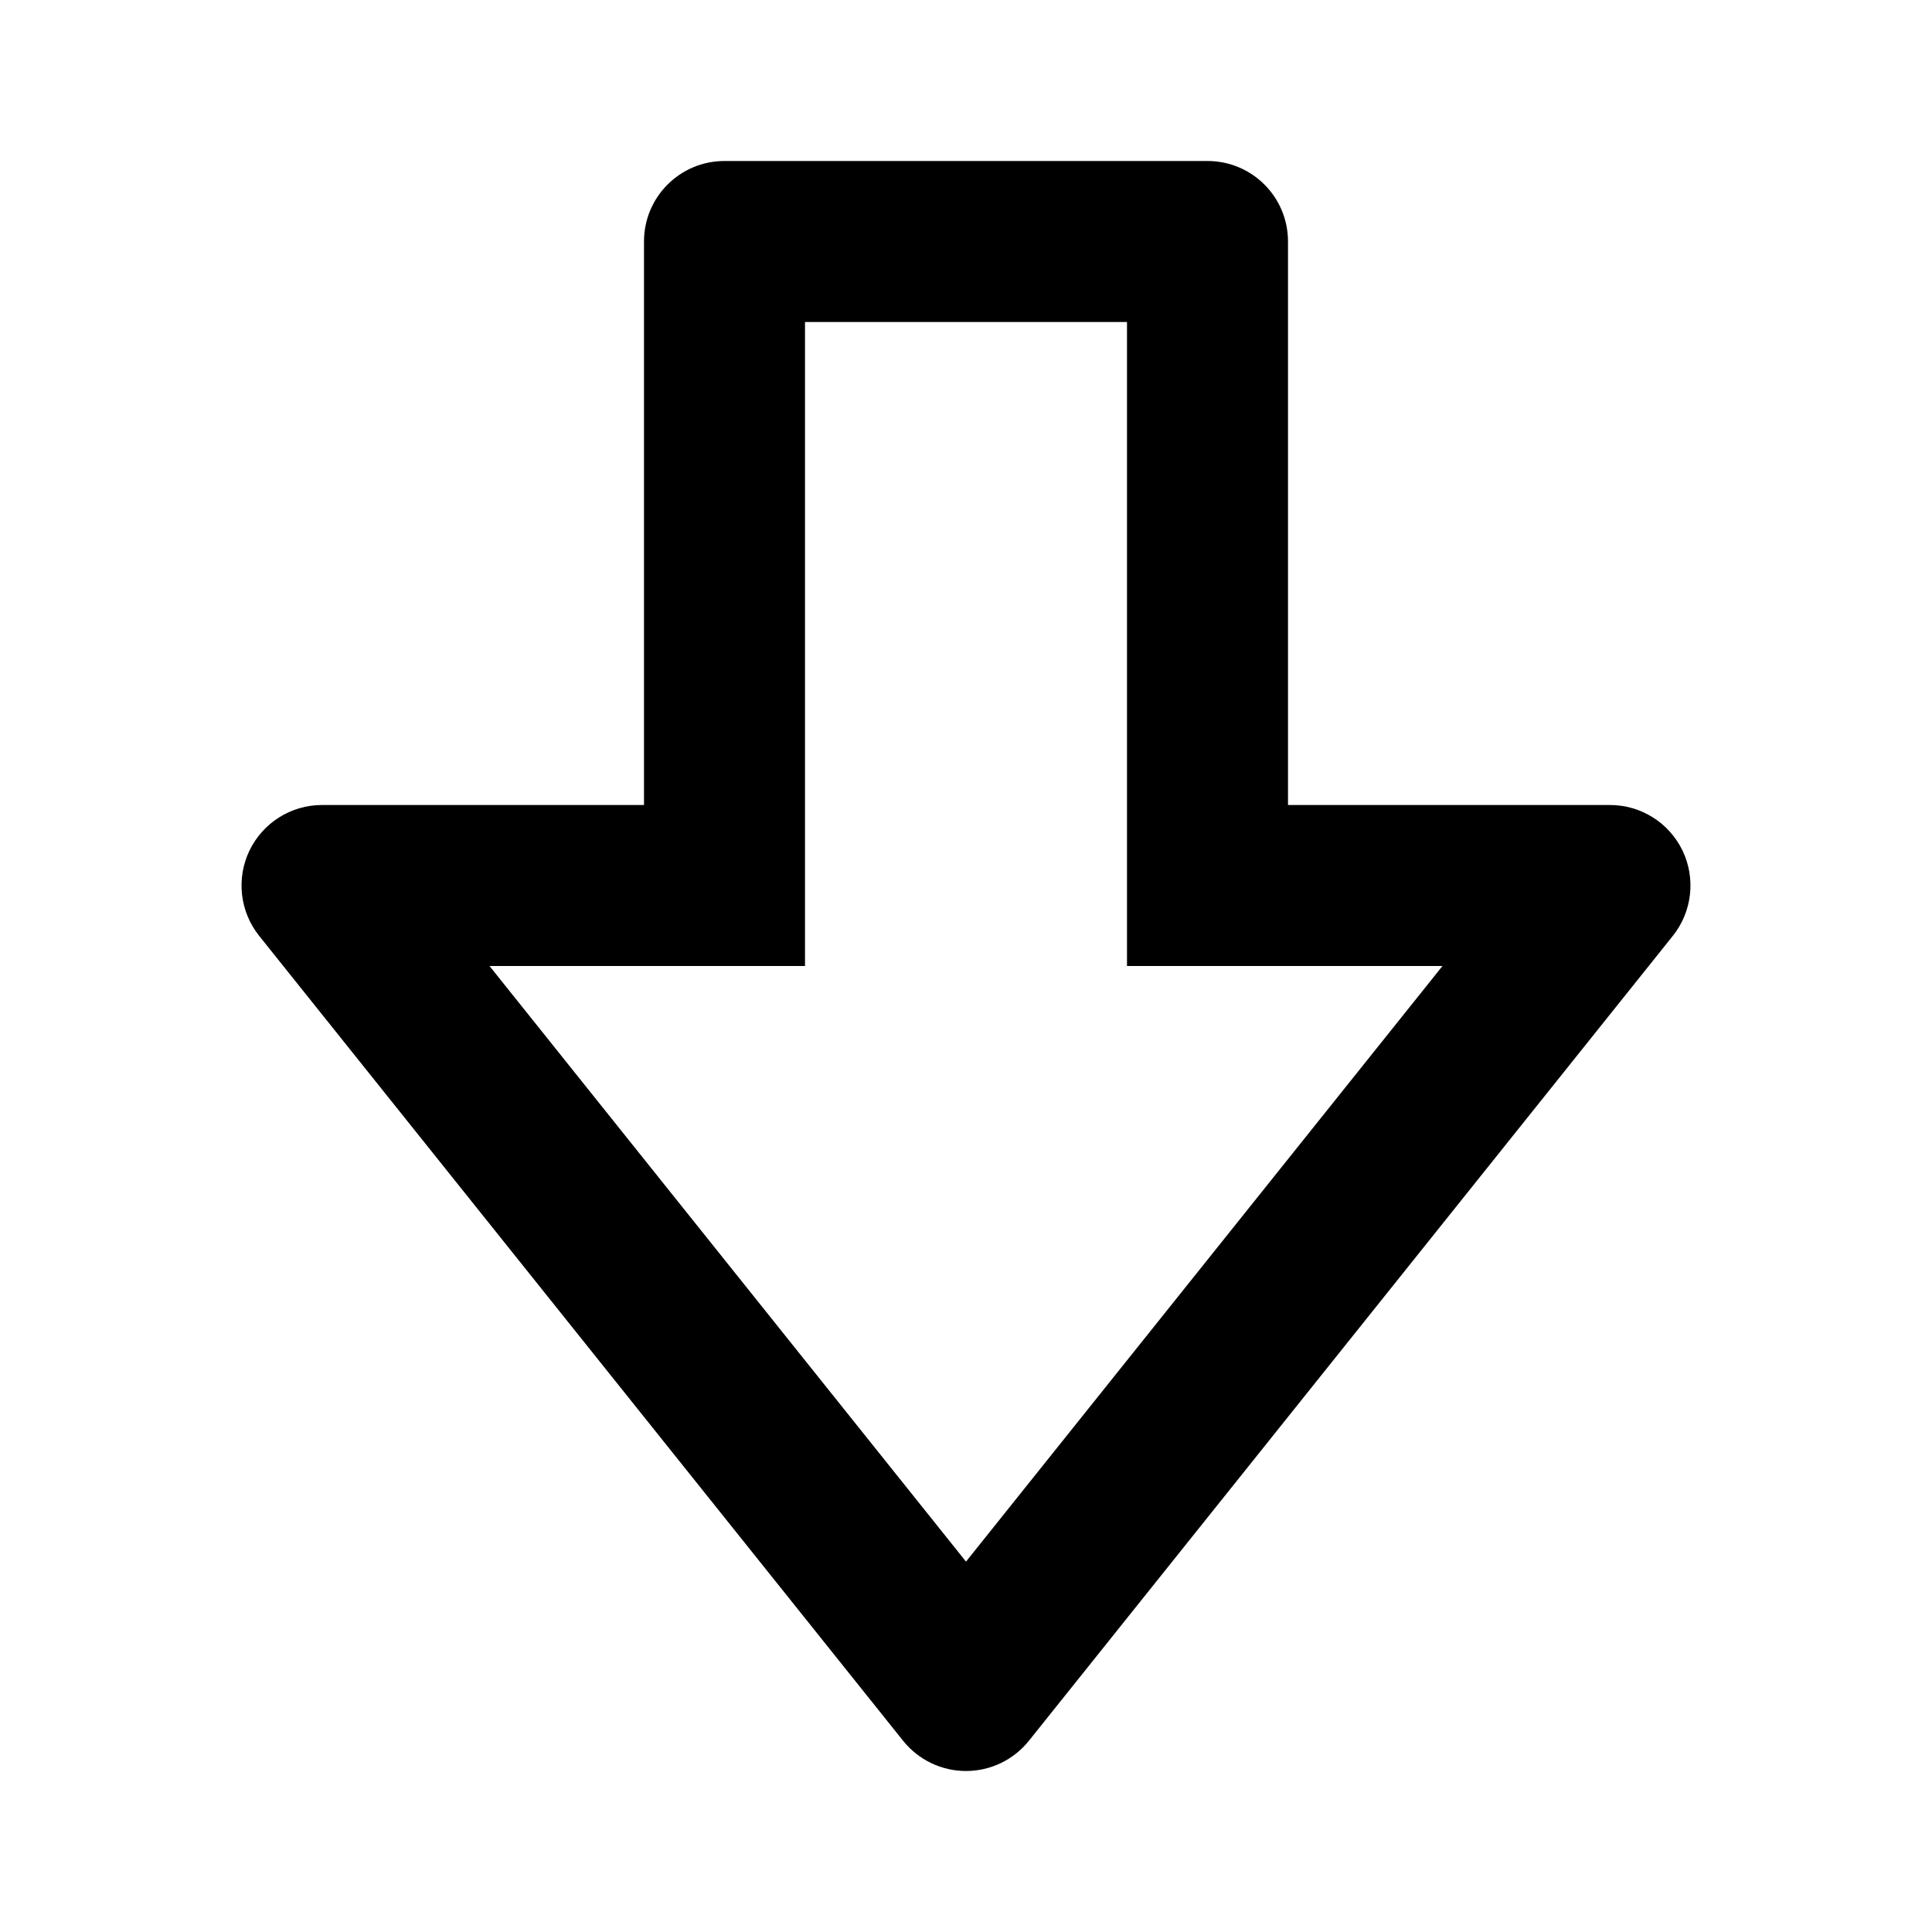
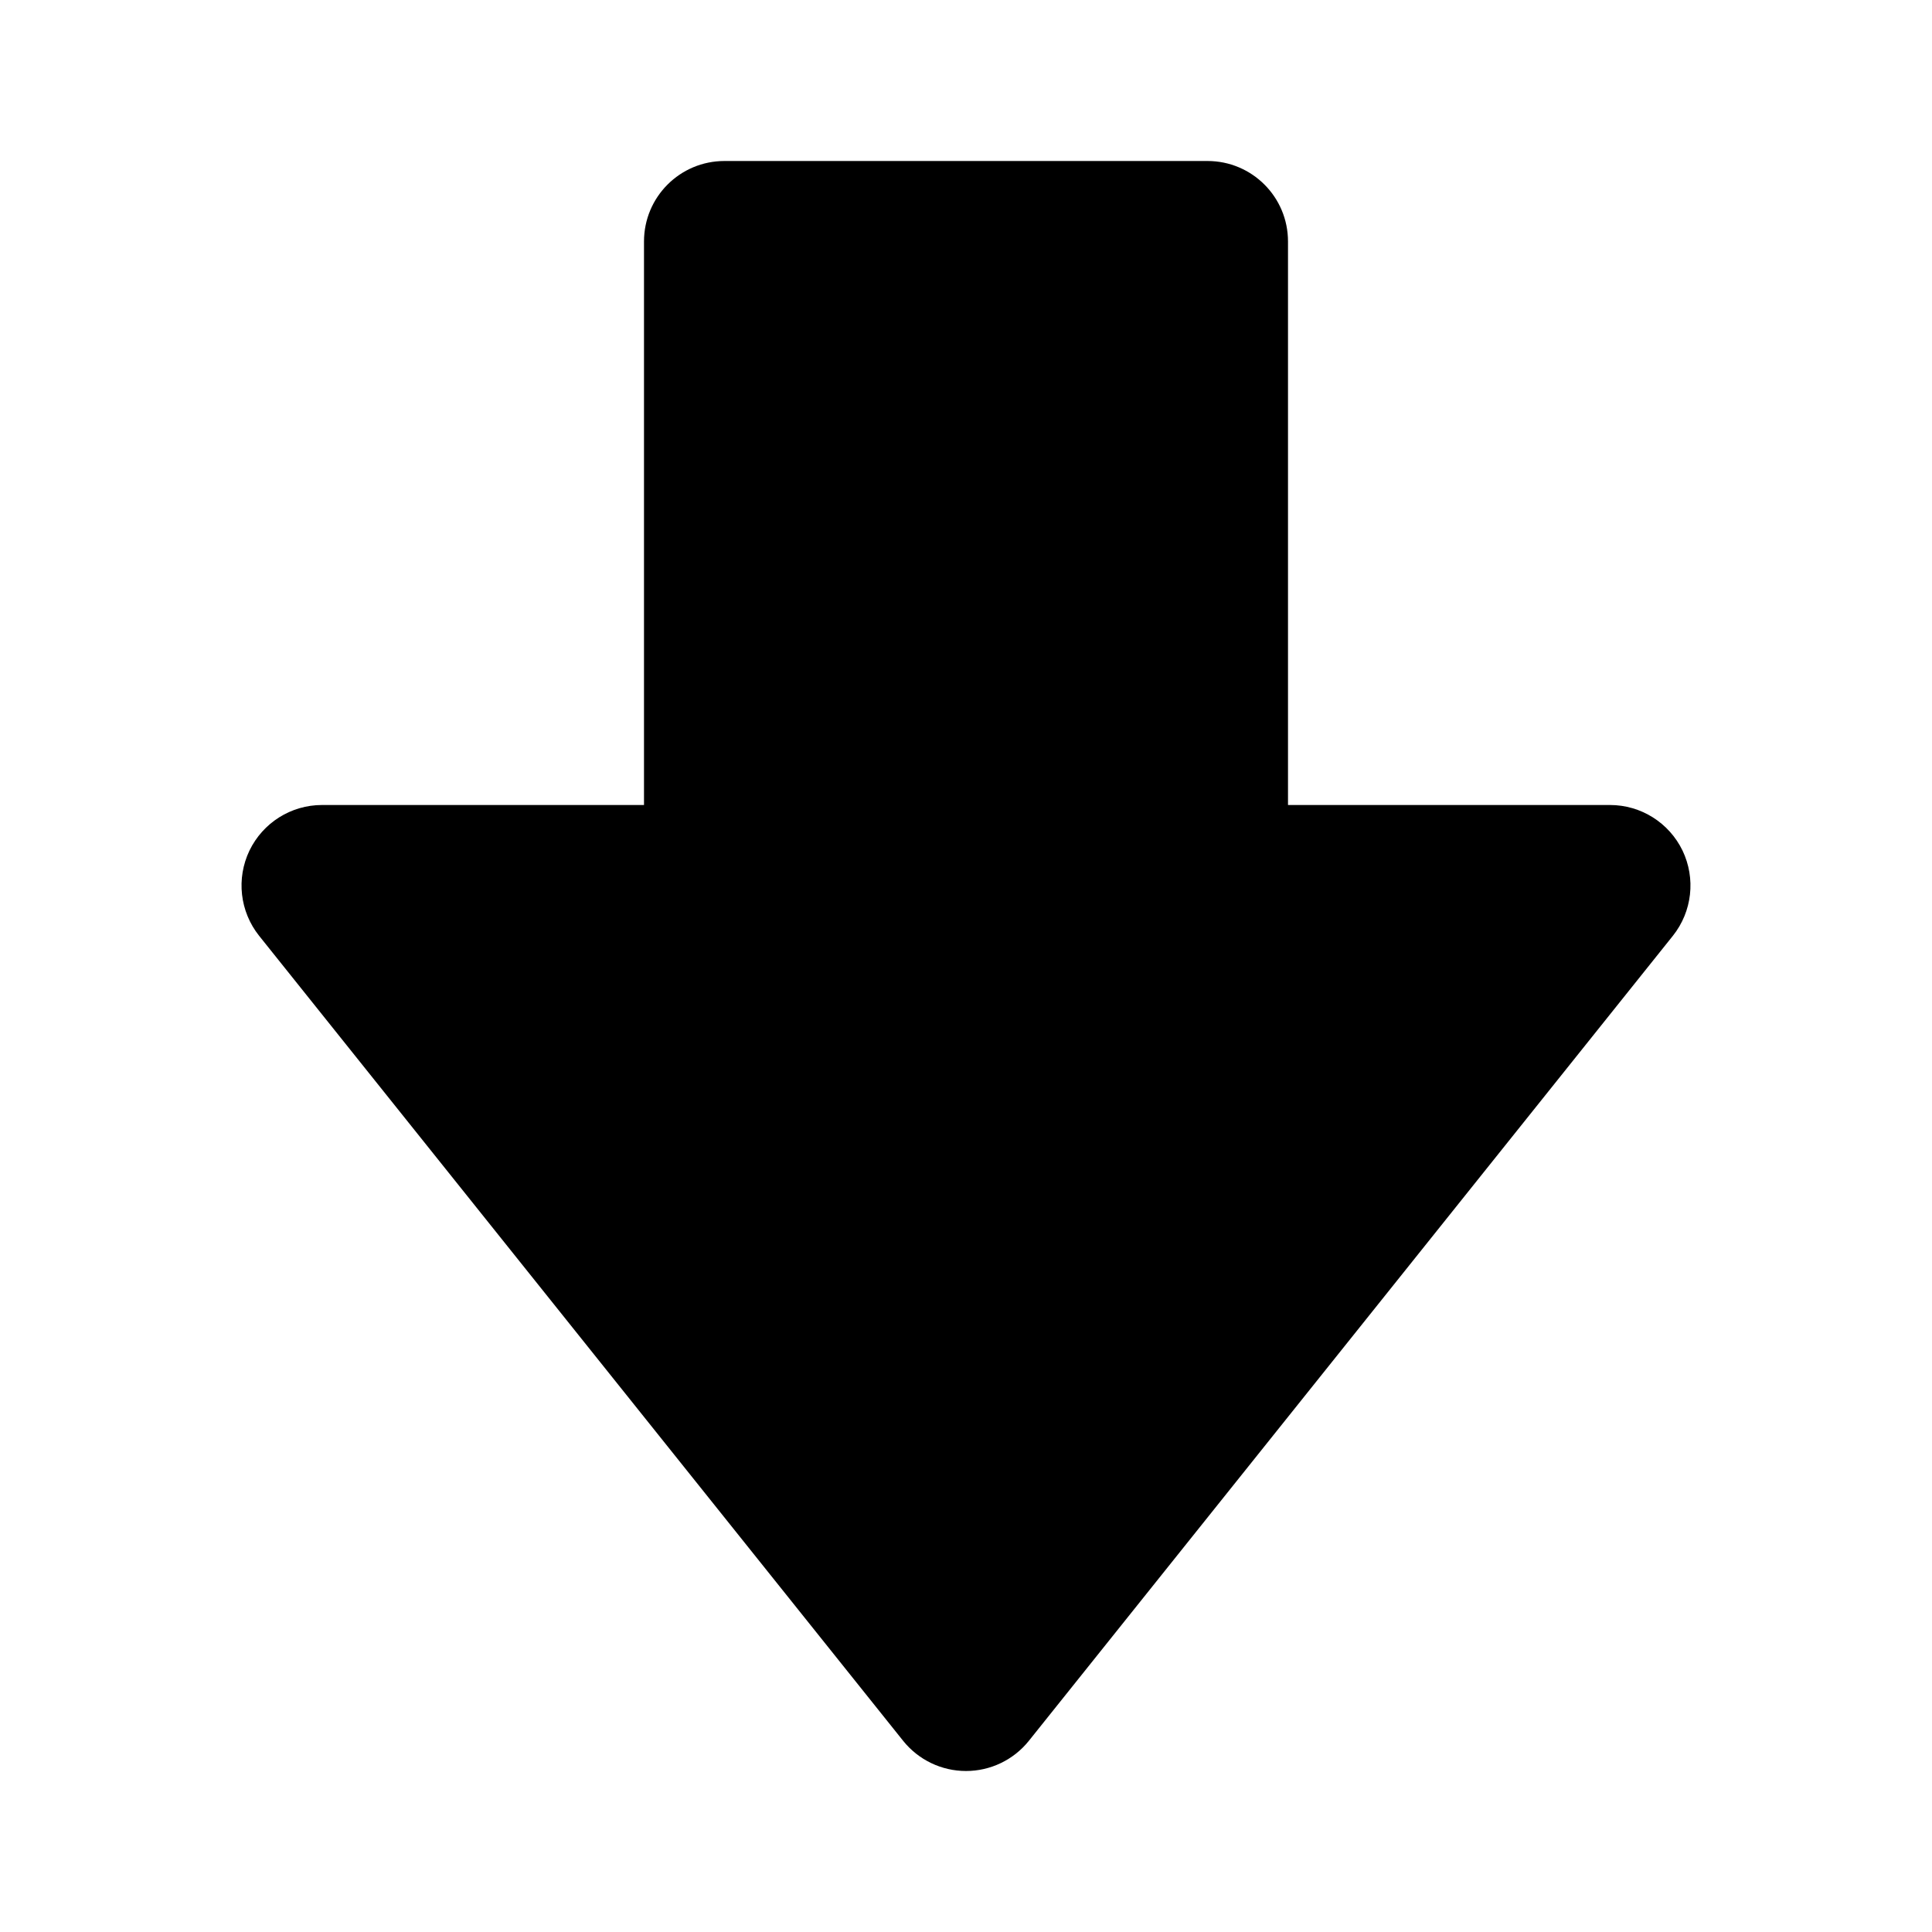
<svg xmlns="http://www.w3.org/2000/svg" height="24" viewBox="0 0 24 24" width="24">
-   <path d="m20.901 10.566c-.167-.345-.516-.566-.901-.566h-2-2v-3-4c0-.553-.447-1-1-1h-6c-.553 0-1 .447-1 1v5 2h-2-2c-.385 0-.734.221-.901.566-.166.347-.12.758.12 1.059l8 10c.19.237.477.375.781.375s.591-.138.781-.375l8-10c.24-.301.286-.712.12-1.059zm-8.901 8.833-5.919-7.399h2.919 1v-1-3-4h4v3 4 1h1 2.919z" />
+   <path d="m20.901 10.566c-.167-.345-.516-.566-.901-.566h-2-2v-3-4c0-.553-.447-1-1-1h-6c-.553 0-1 .447-1 1v5 2h-1-3c-.385 0-.734.221-.901.566-.166.347-.12.758.12 1.059l8 10c.19.237.477.375.781.375s.591-.138.781-.375l8-10c.24-.301.286-.712.12-1.059z" />
</svg>
